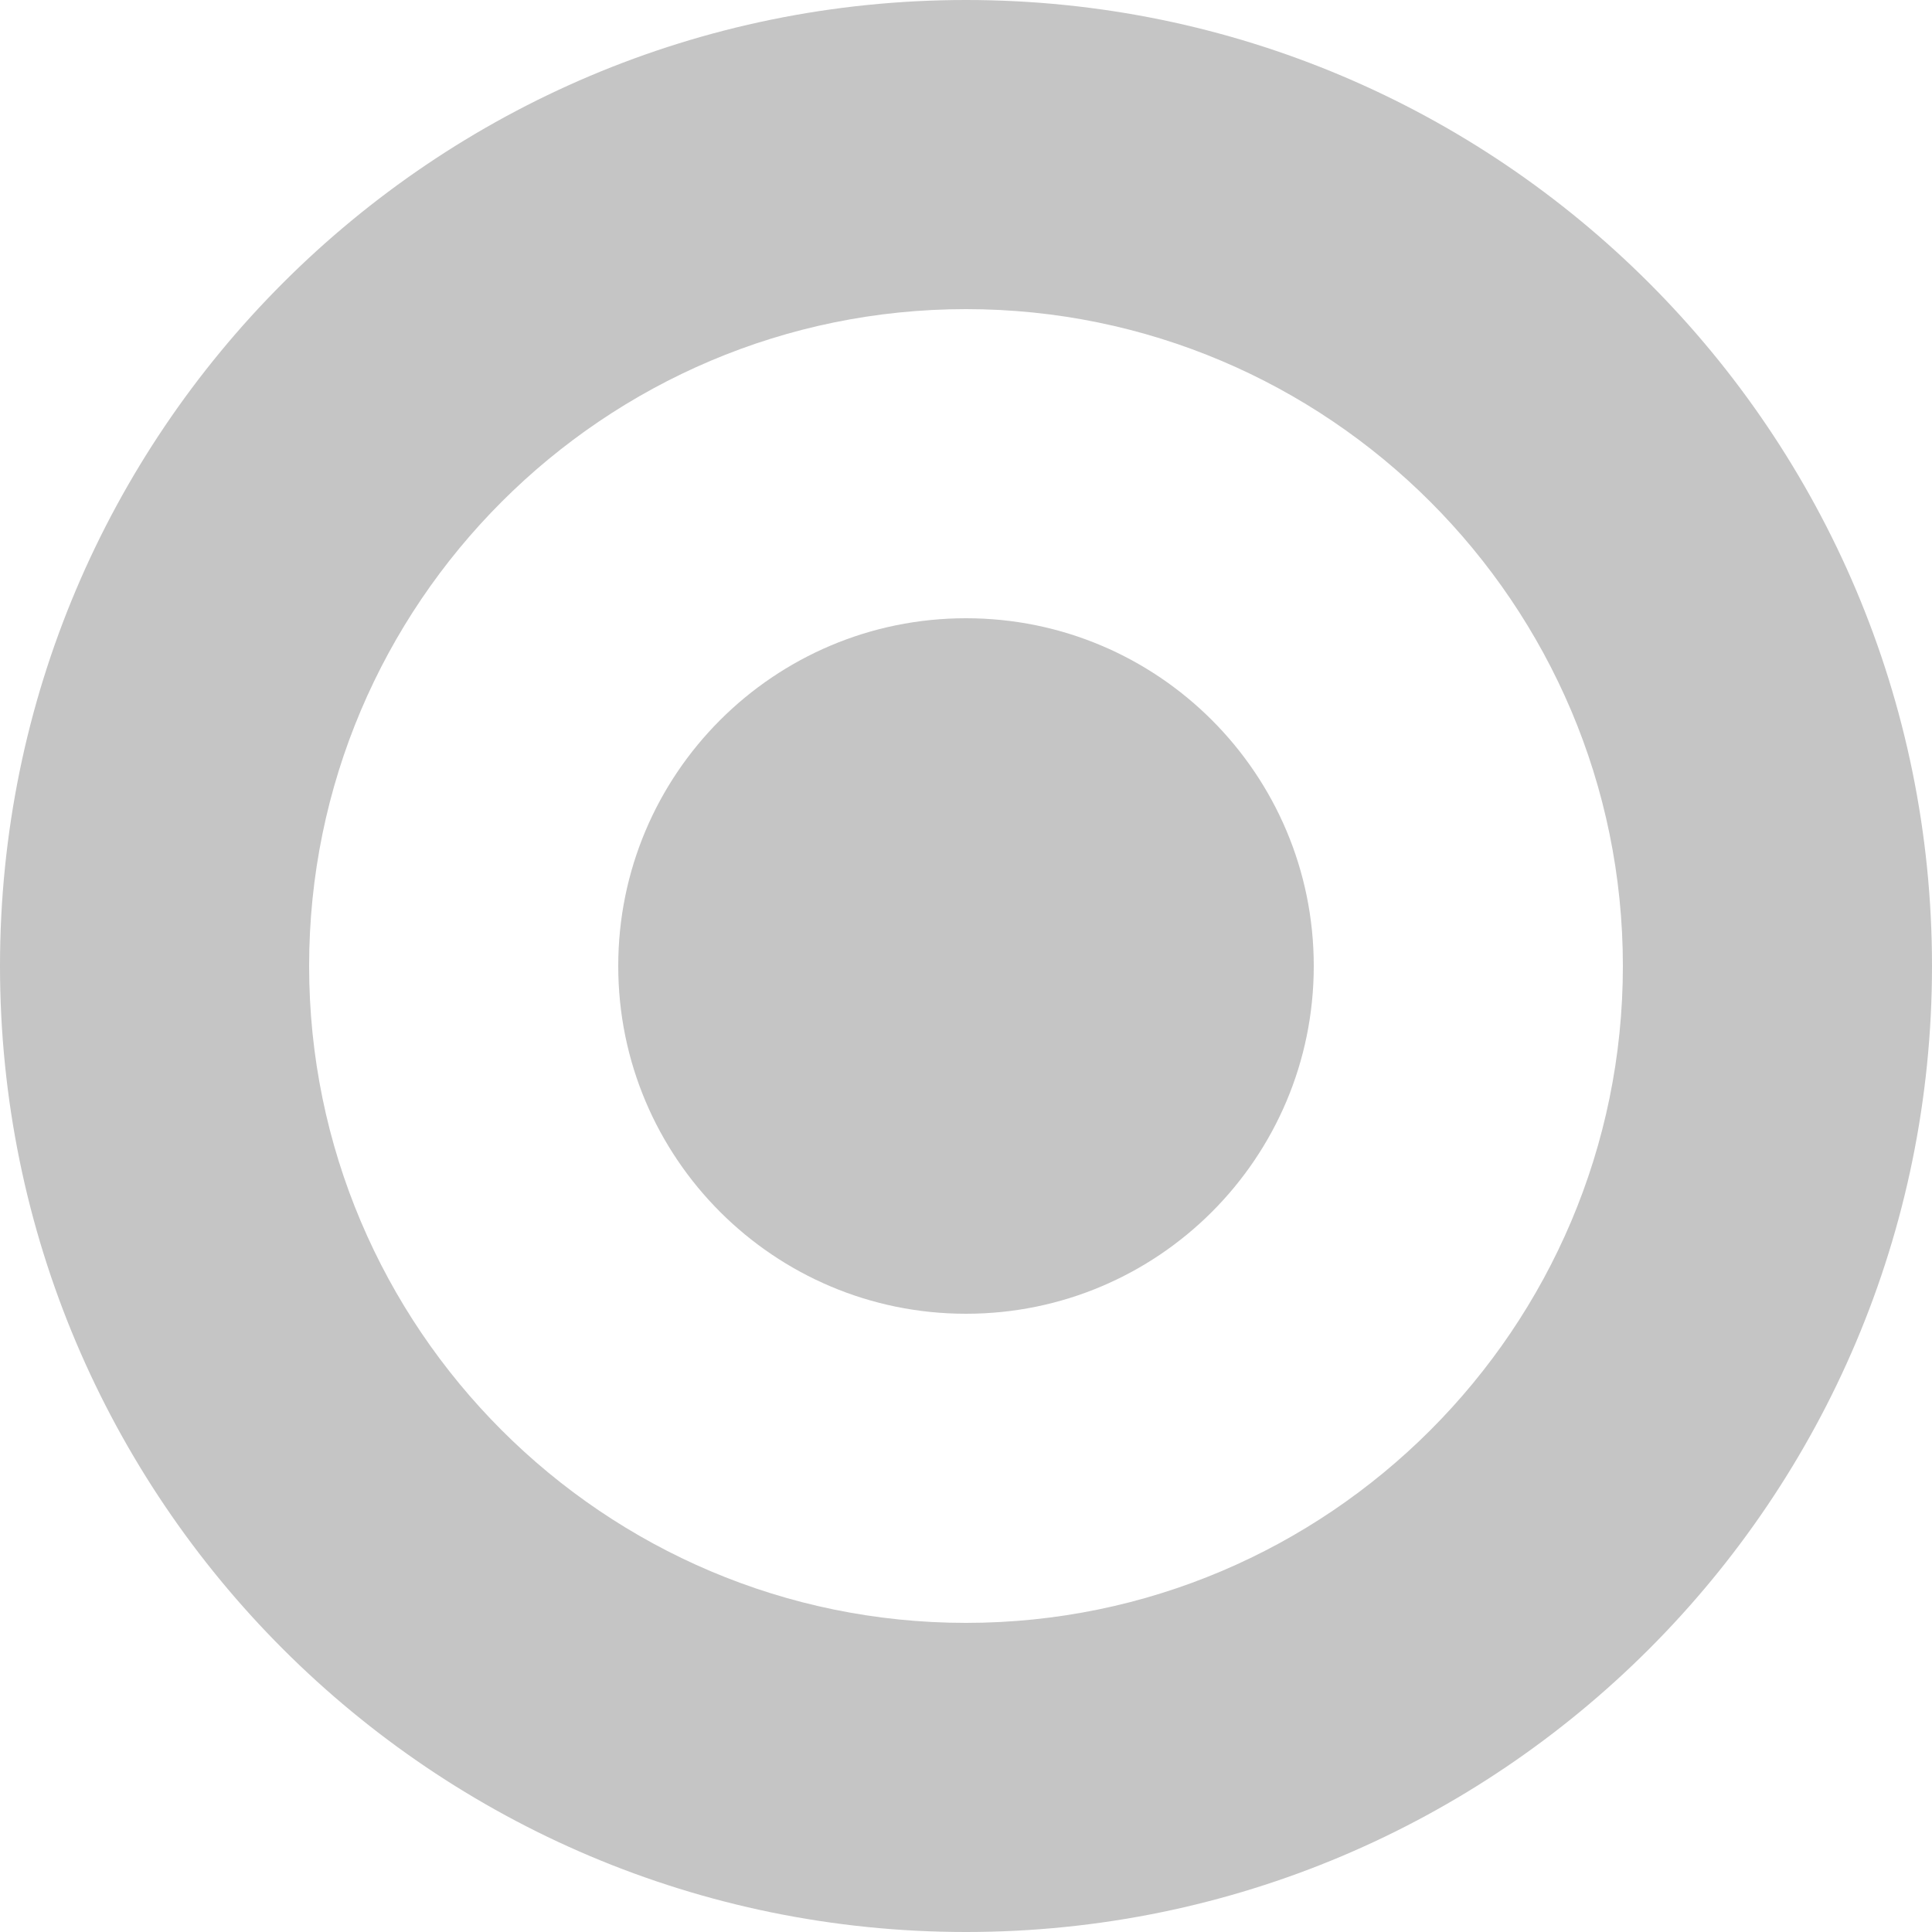
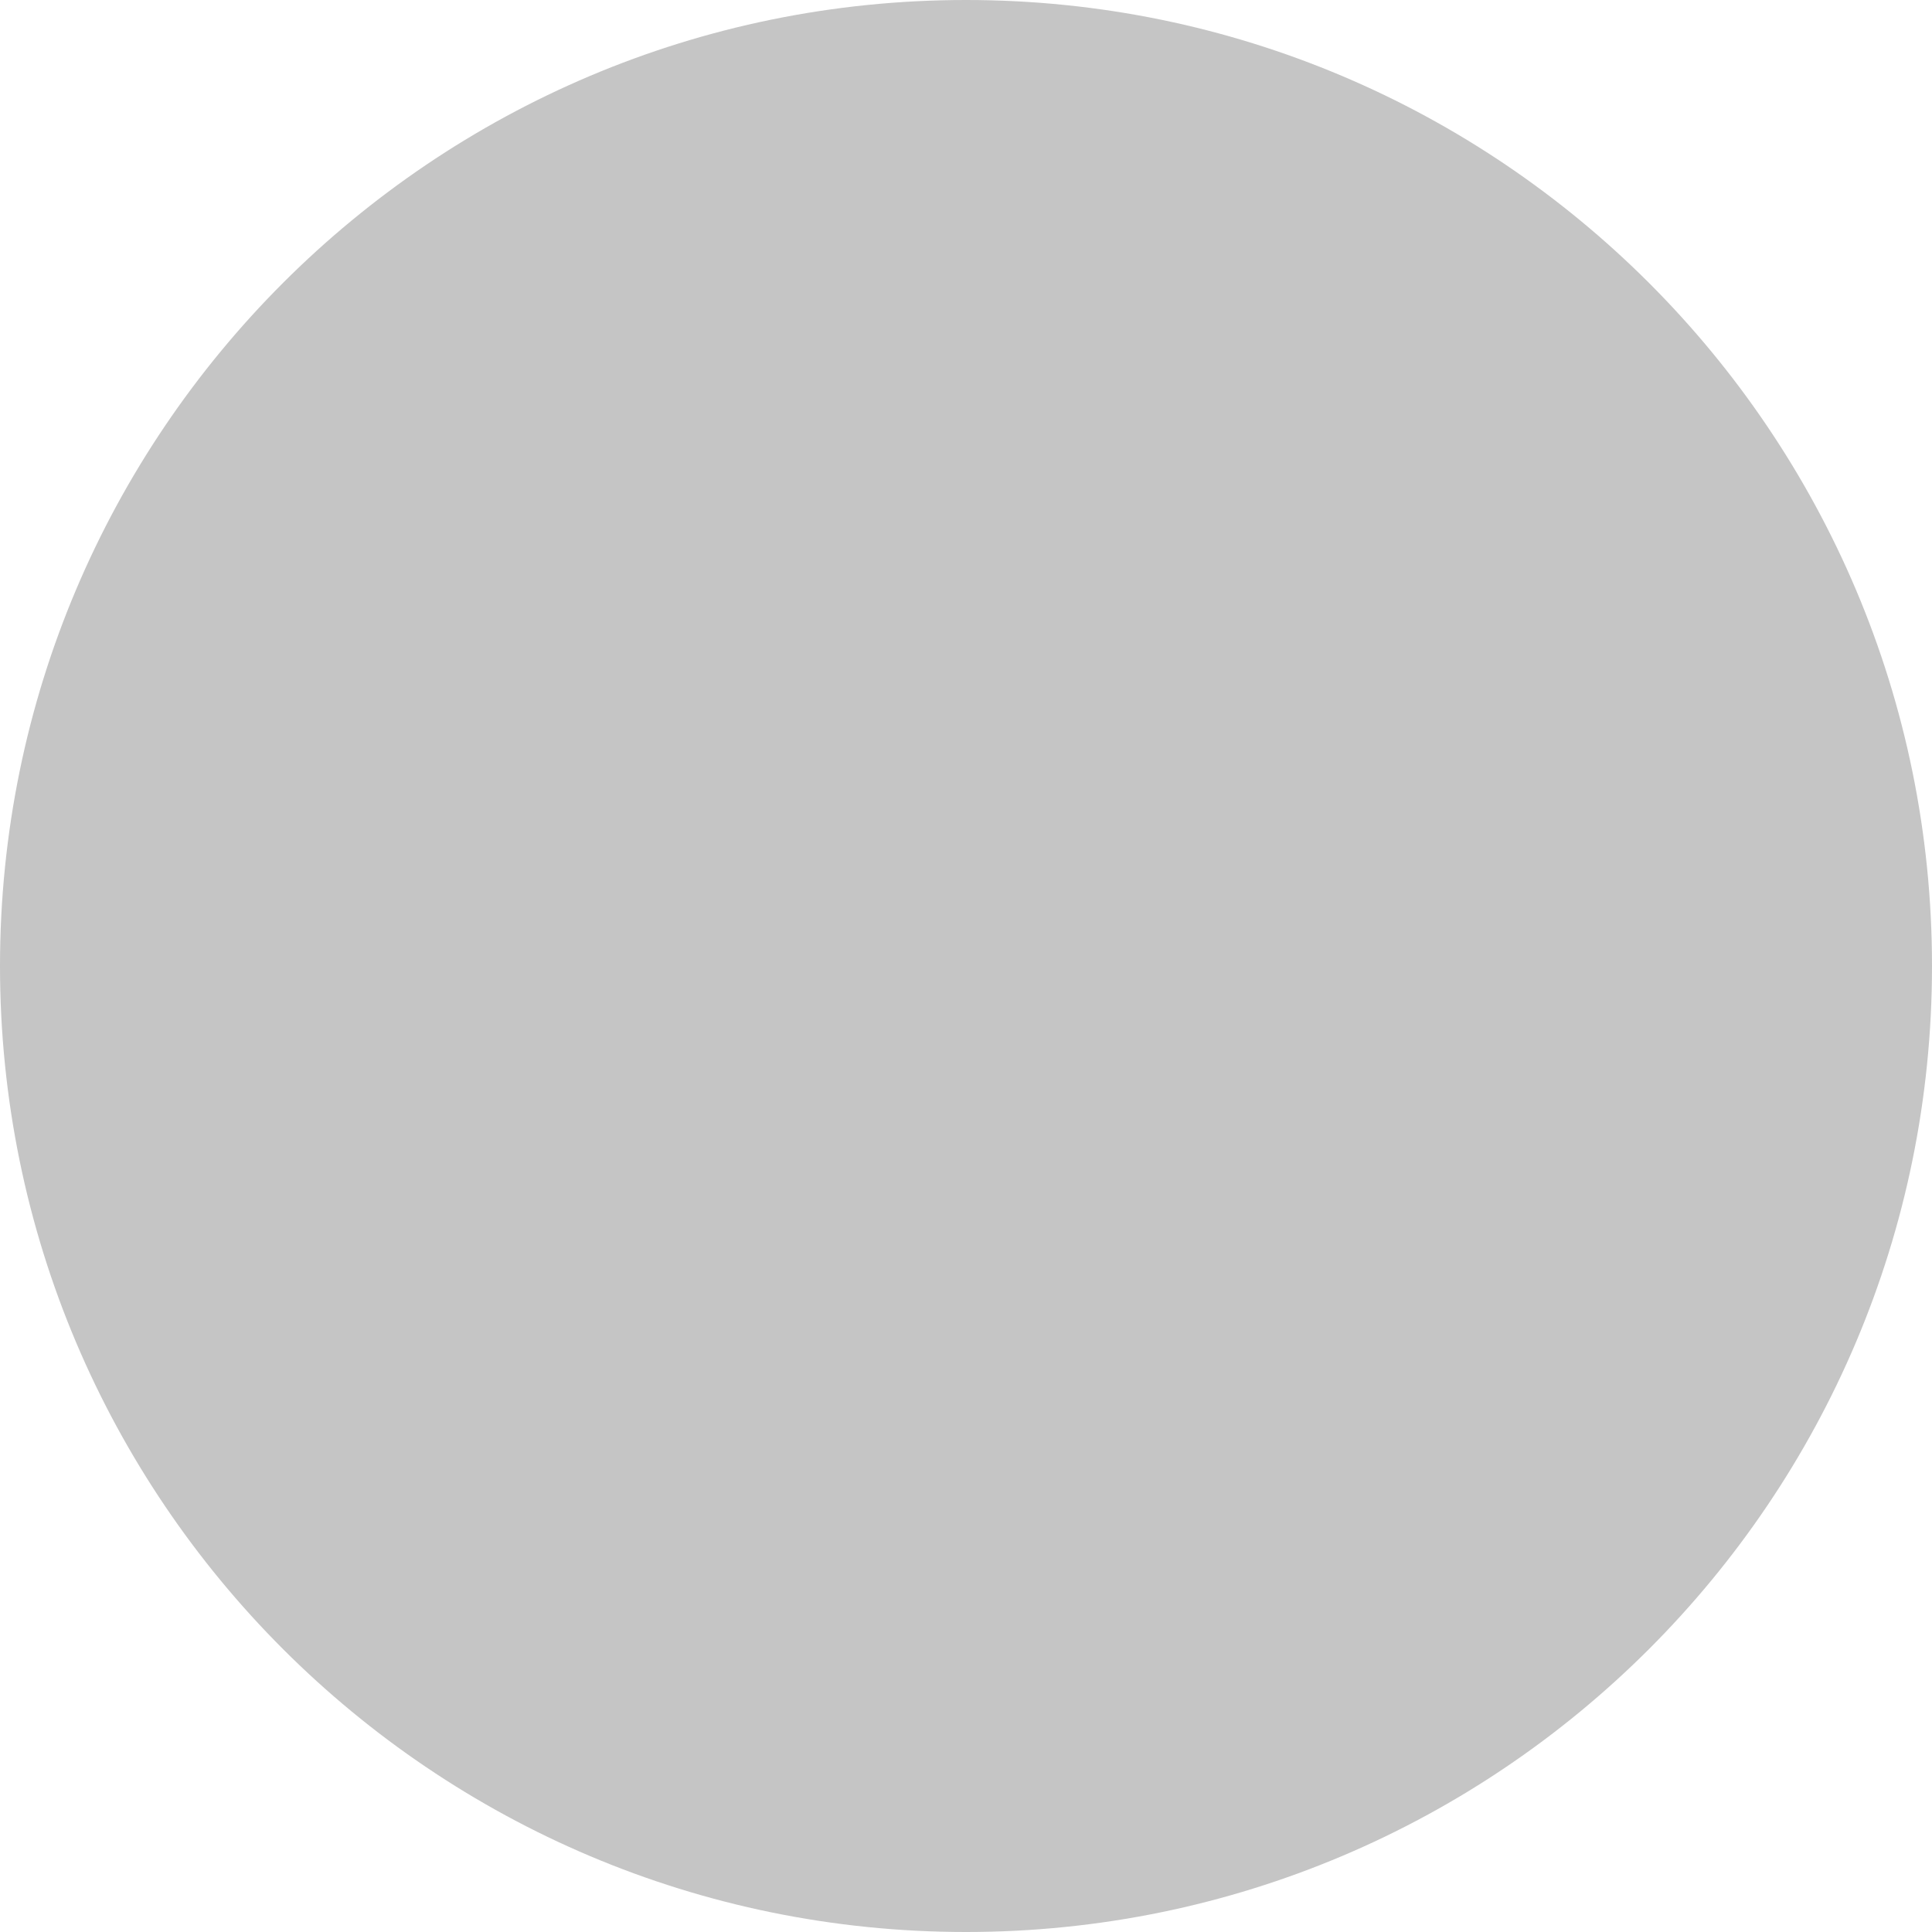
- <svg xmlns="http://www.w3.org/2000/svg" width="25" height="25" viewBox="0 0 25 25">
-   <path fill="#c5c5c5" d="M12.5 4c4.687 0 8.5 3.813 8.5 8.5 0 4.687-3.813 8.5-8.5 8.5C7.813 21 4 17.187 4 12.5 4 7.813 7.813 4 12.5 4m0-4C5.597 0 0 5.597 0 12.5S5.597 25 12.5 25 25 19.403 25 12.5 19.403 0 12.5 0z" />
-   <circle fill="#c5c5c5" cx="12.5" cy="12.5" r="4.5" />
+ <svg xmlns="http://www.w3.org/2000/svg" width="9" height="9" viewBox="0 0 9 9" fill="none">
+   <path d="M4.5 9C6.985 9 9 6.985 9 4.5C9 2.015 6.985 0 4.5 0C2.015 0 0 2.015 0 4.5C0 6.985 2.015 9 4.5 9Z" fill="#C5C5C5" />
</svg>
